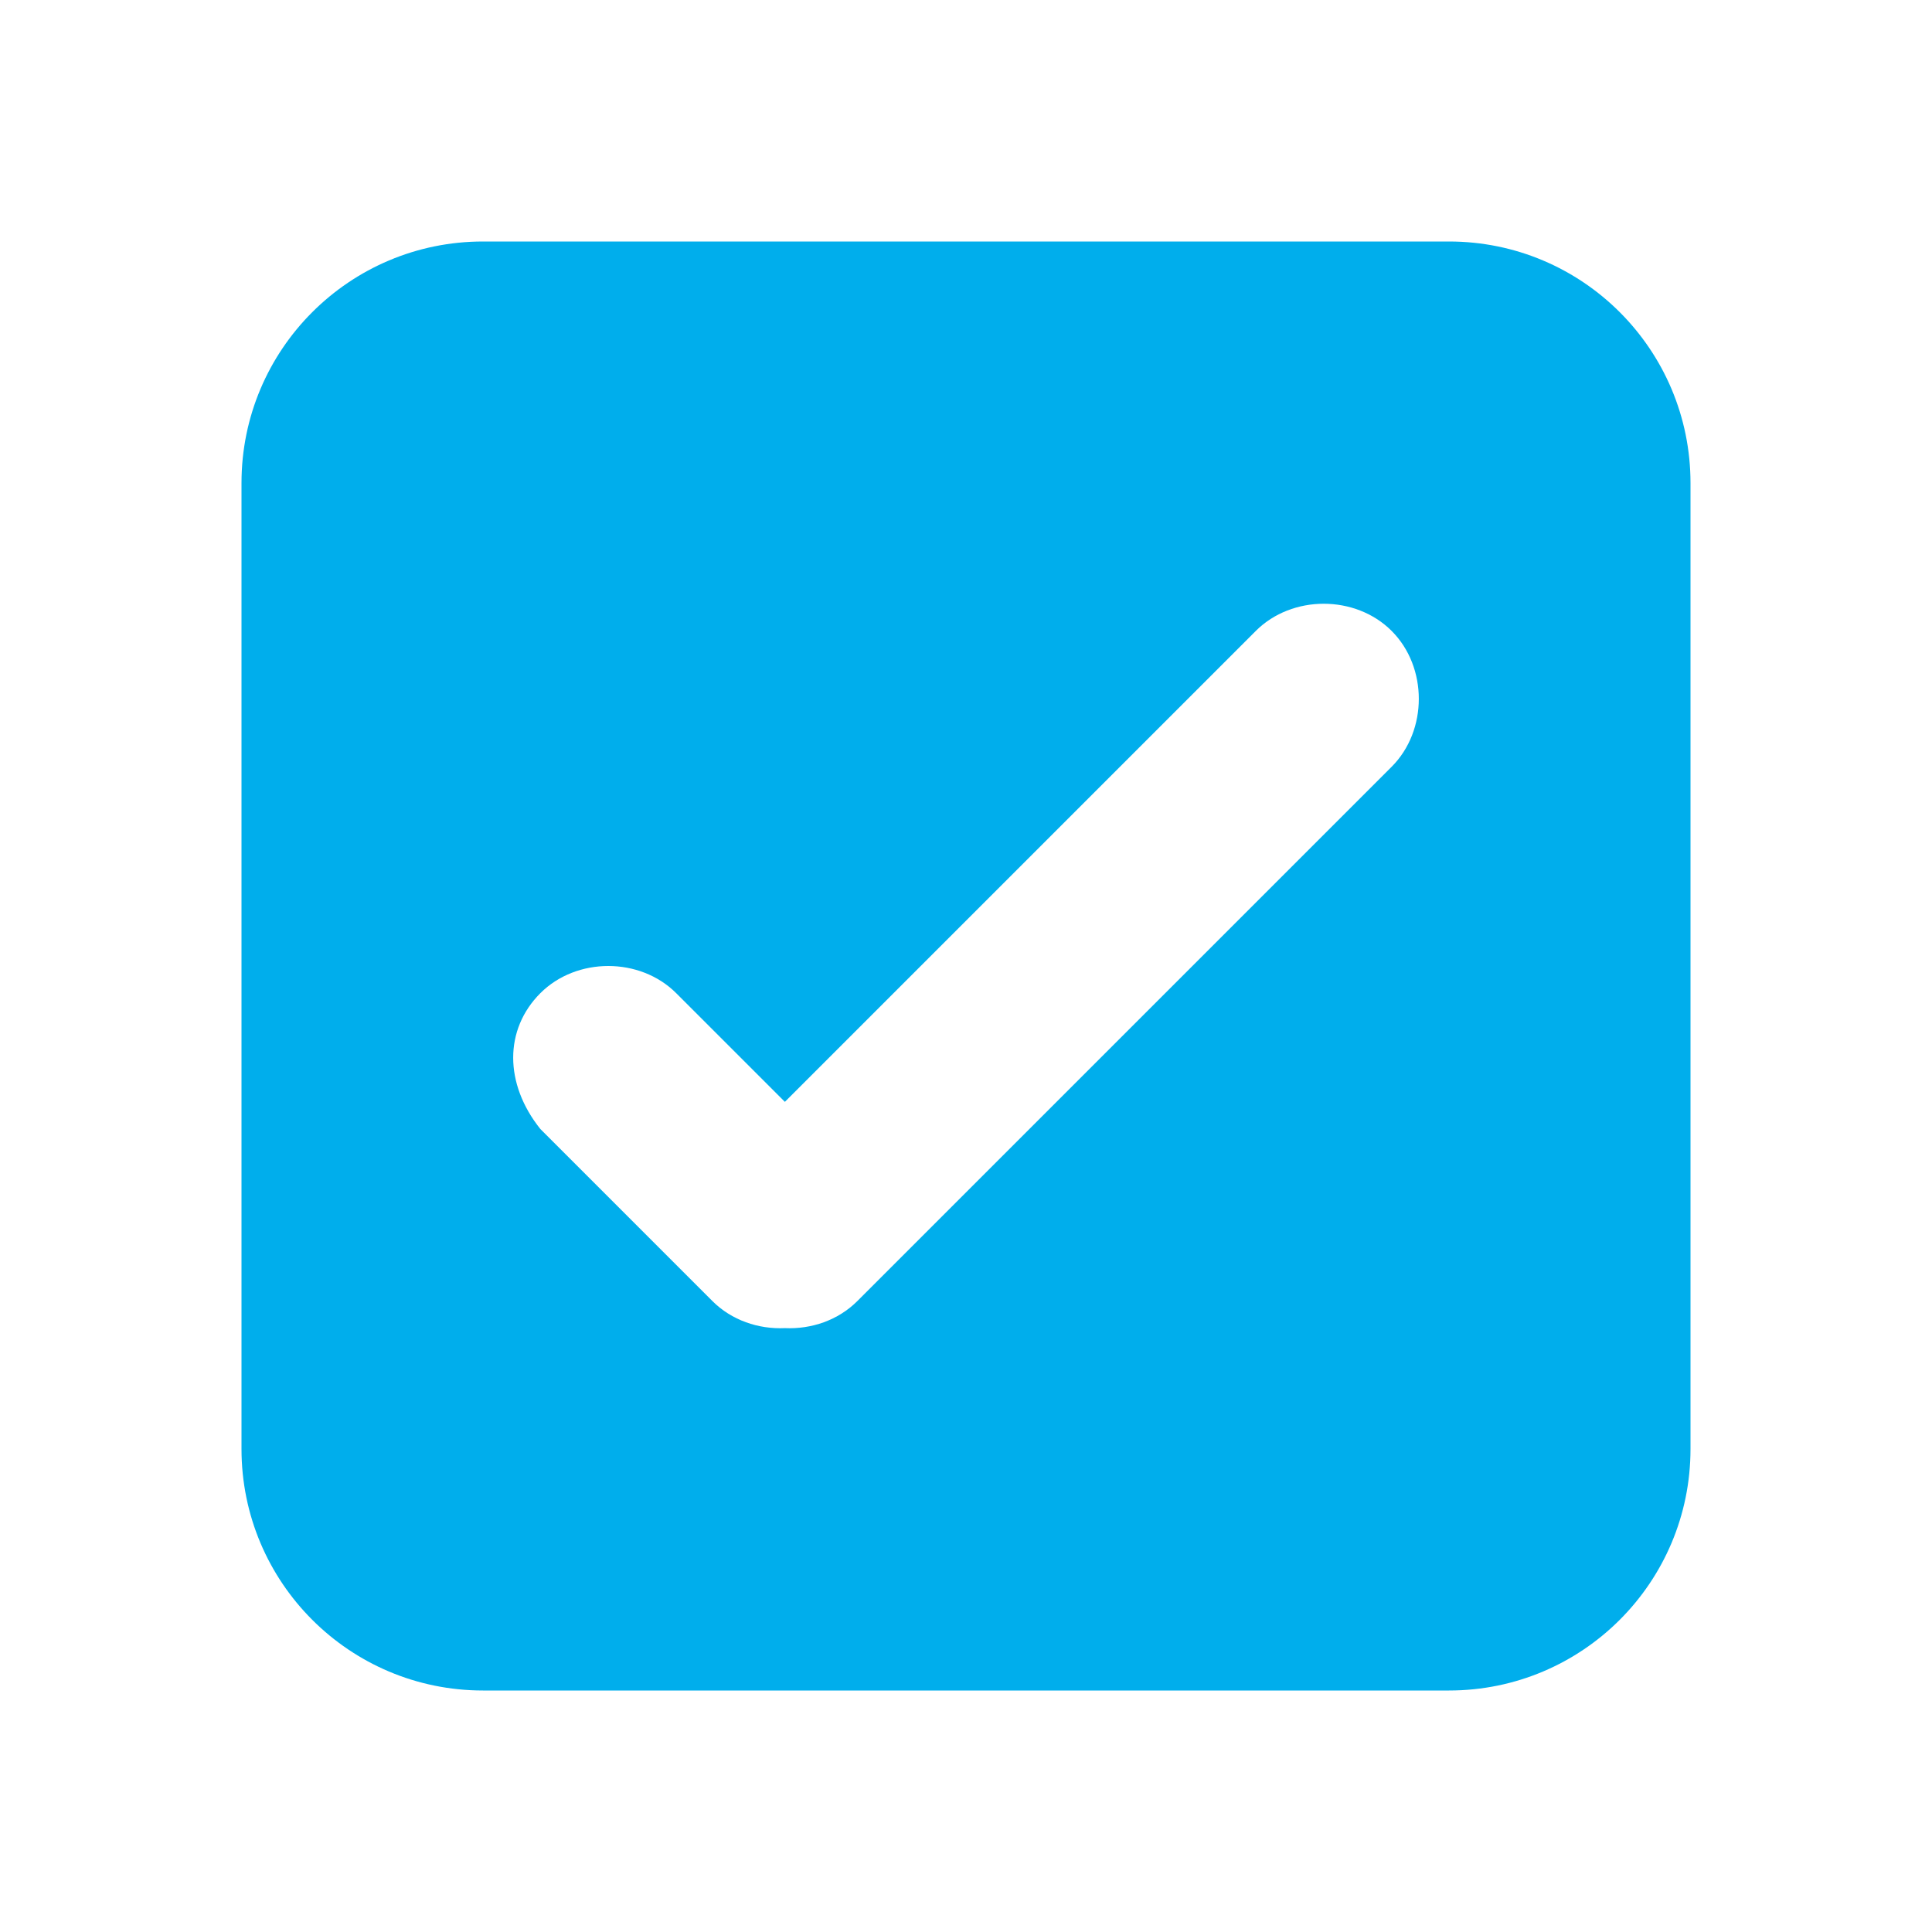
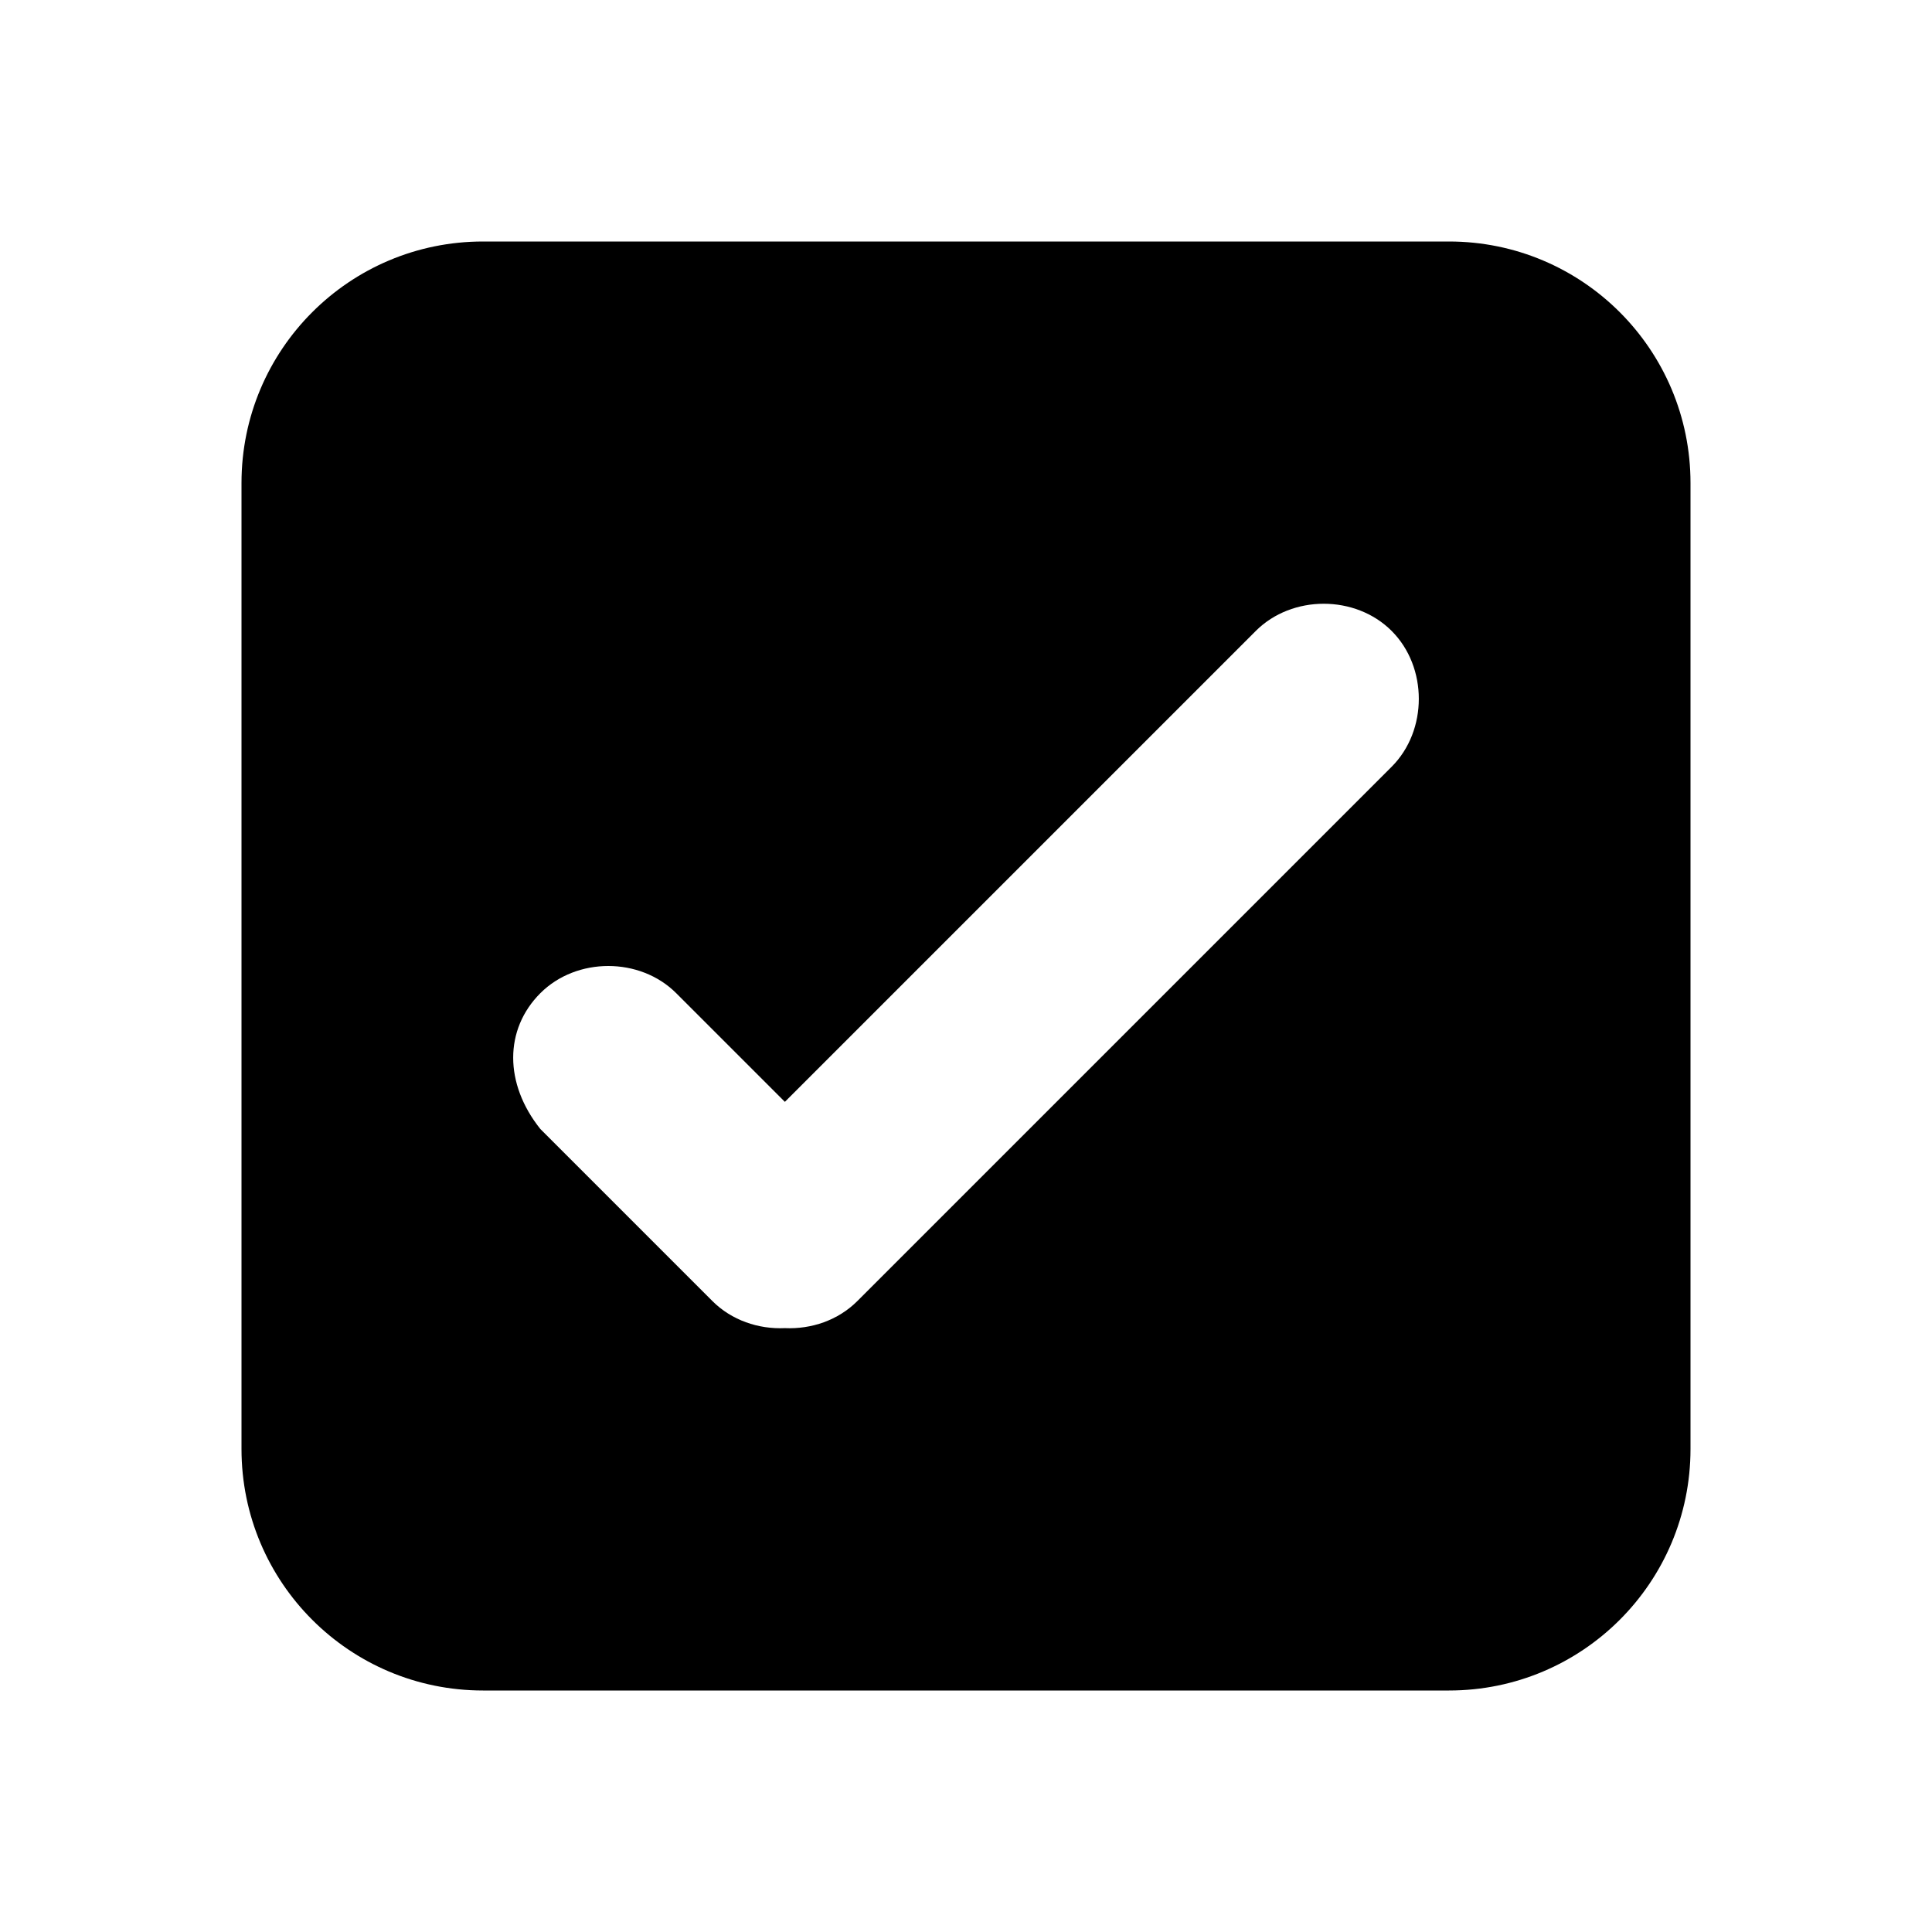
<svg xmlns="http://www.w3.org/2000/svg" class="apd-icon apd-check-on" data-pointer="none" viewBox="0 0 32 32" width="32" height="32">
-   <path d="m13 18.25-1.8-1.8c-.6-.6-1.65-.6-2.25 0s-.6 1.5 0 2.25l2.85 2.85c.318.318.762.468 1.2.448.438.02.882-.13 1.2-.448l8.85-8.85c.6-.6.6-1.65 0-2.25s-1.65-.6-2.25 0l-7.8 7.8zM8 4h16c2.21 0 4 1.79 4 4v16c0 2.21-1.79 4-4 4H8c-2.21 0-4-1.79-4-4V8c0-2.21 1.79-4 4-4z" fill="#00AEEC" />
+   <path d="m13 18.25-1.8-1.8c-.6-.6-1.65-.6-2.25 0s-.6 1.5 0 2.25l2.85 2.85c.318.318.762.468 1.2.448.438.02.882-.13 1.2-.448l8.85-8.85c.6-.6.6-1.65 0-2.25s-1.65-.6-2.25 0l-7.8 7.8zM8 4h16c2.21 0 4 1.79 4 4v16c0 2.21-1.79 4-4 4H8c-2.21 0-4-1.79-4-4V8c0-2.21 1.79-4 4-4z" fill="currentColor" />
</svg>
